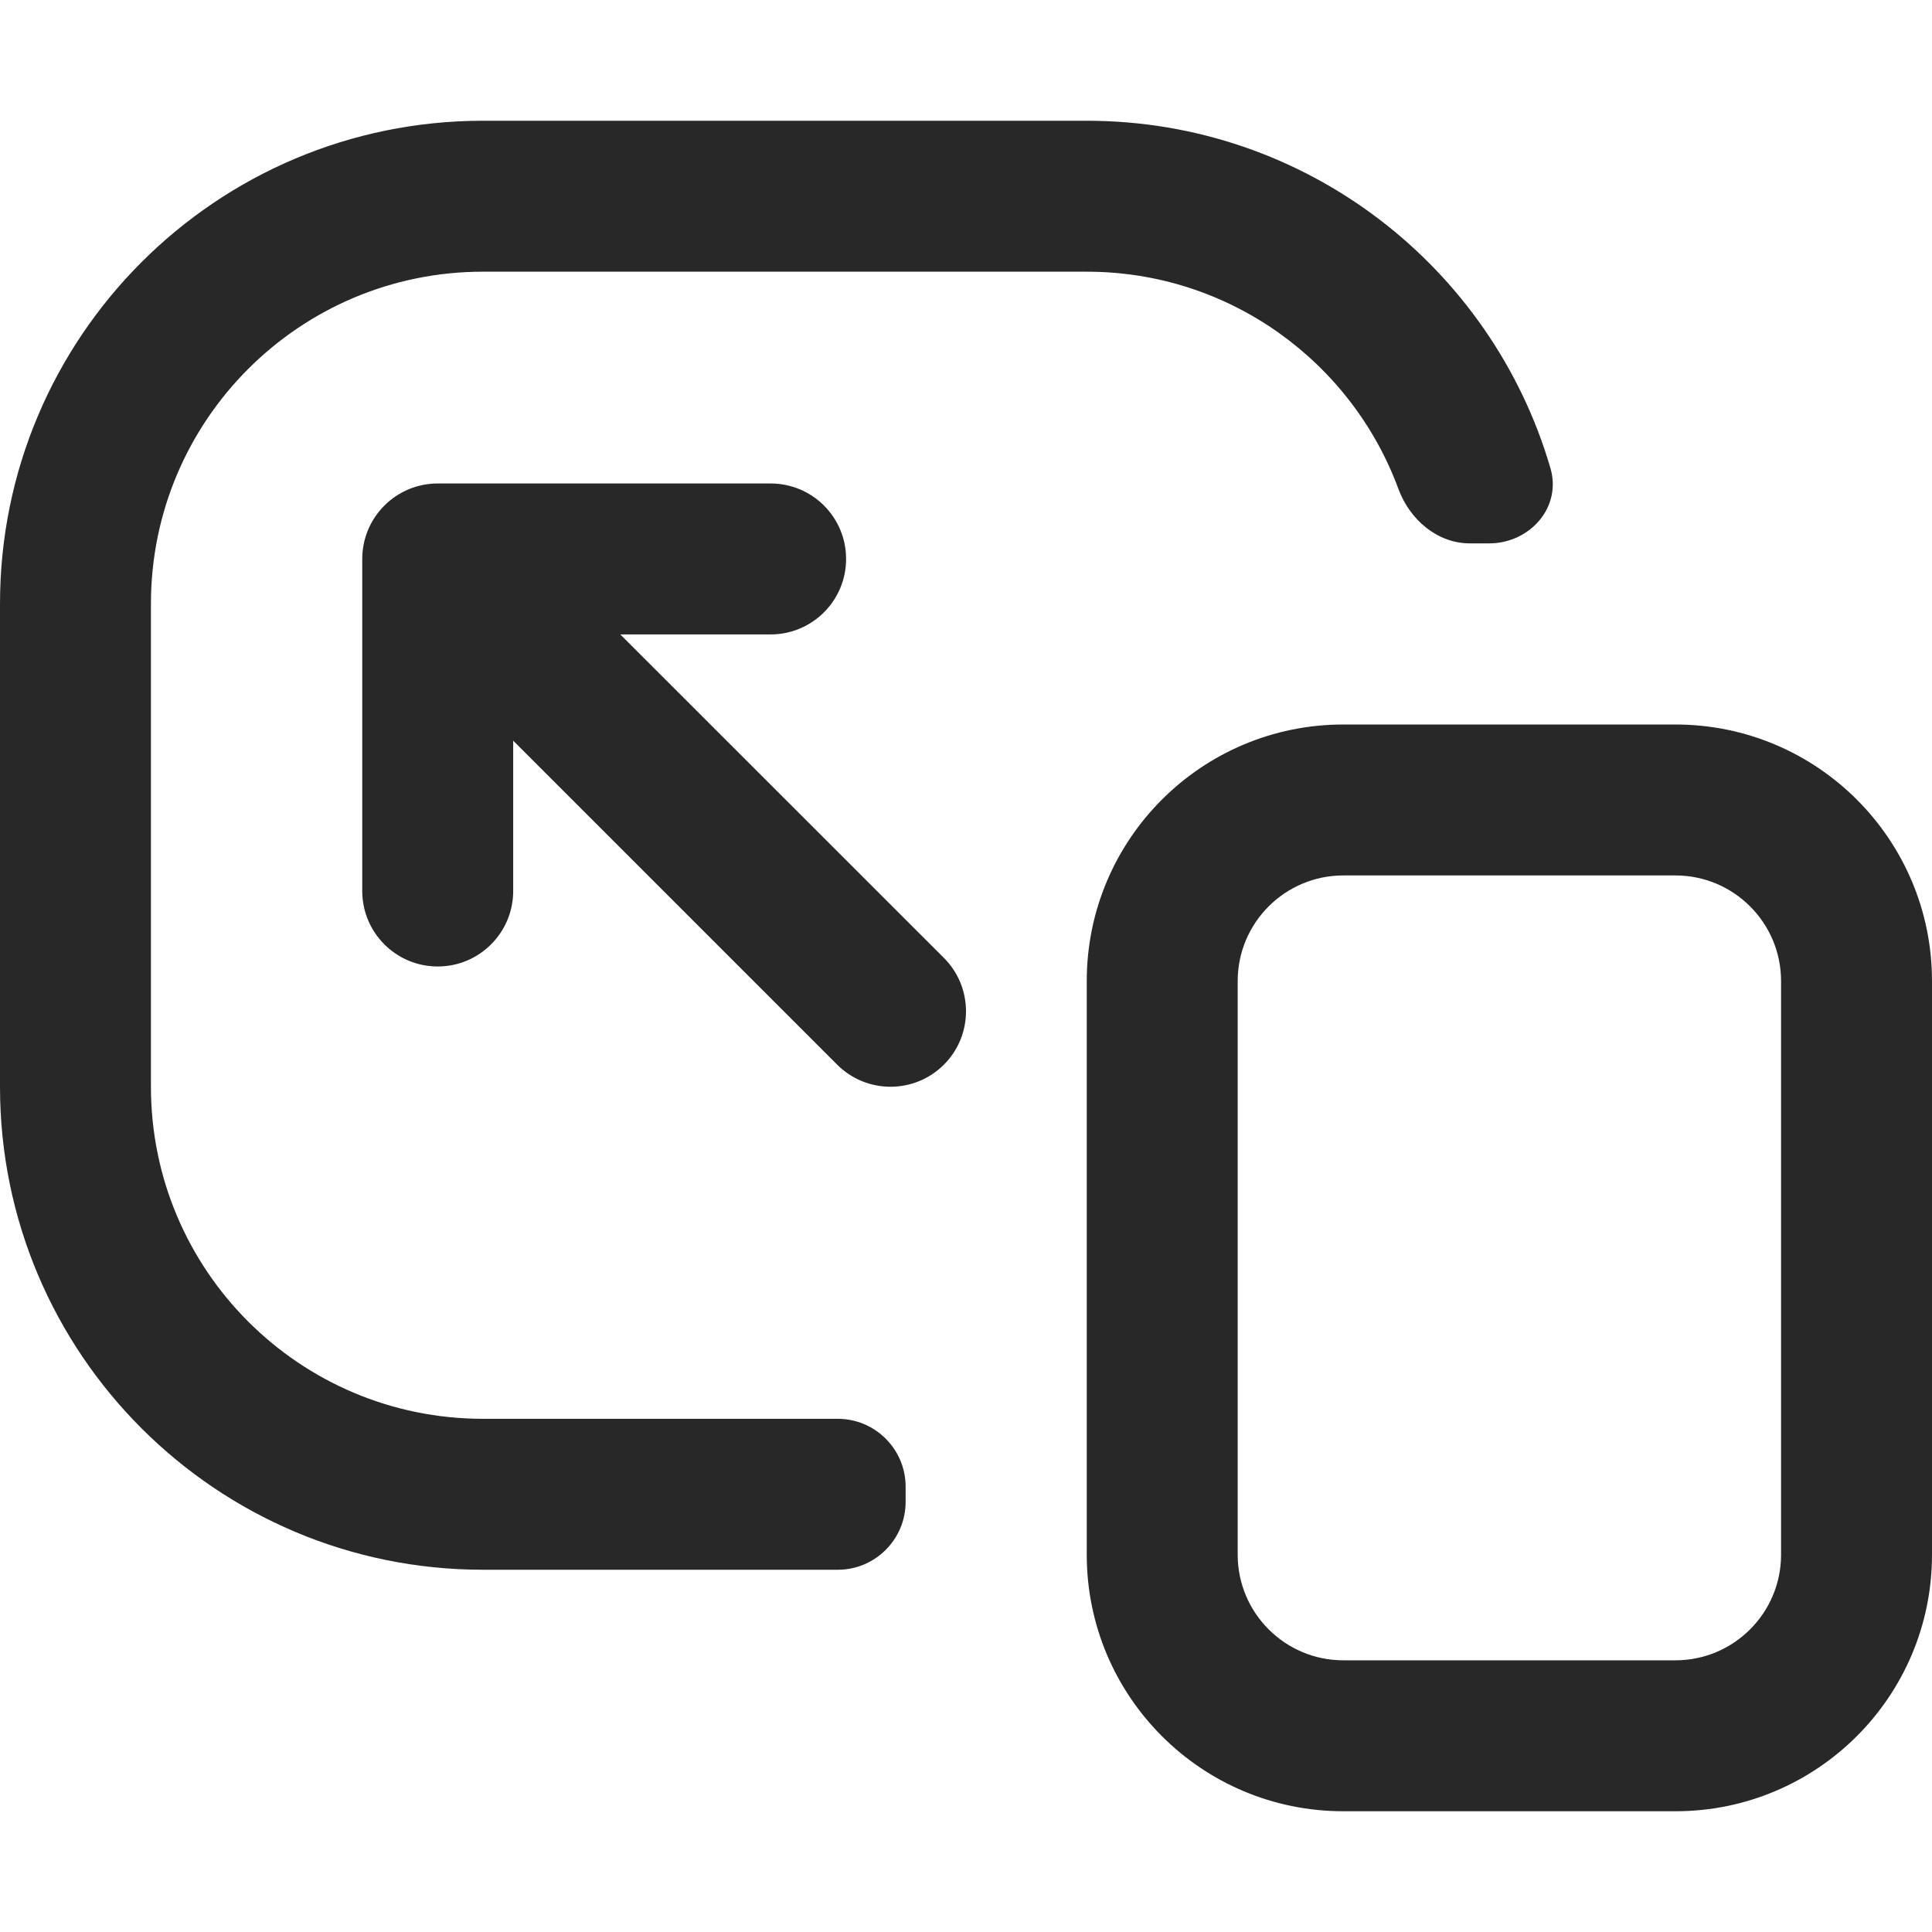
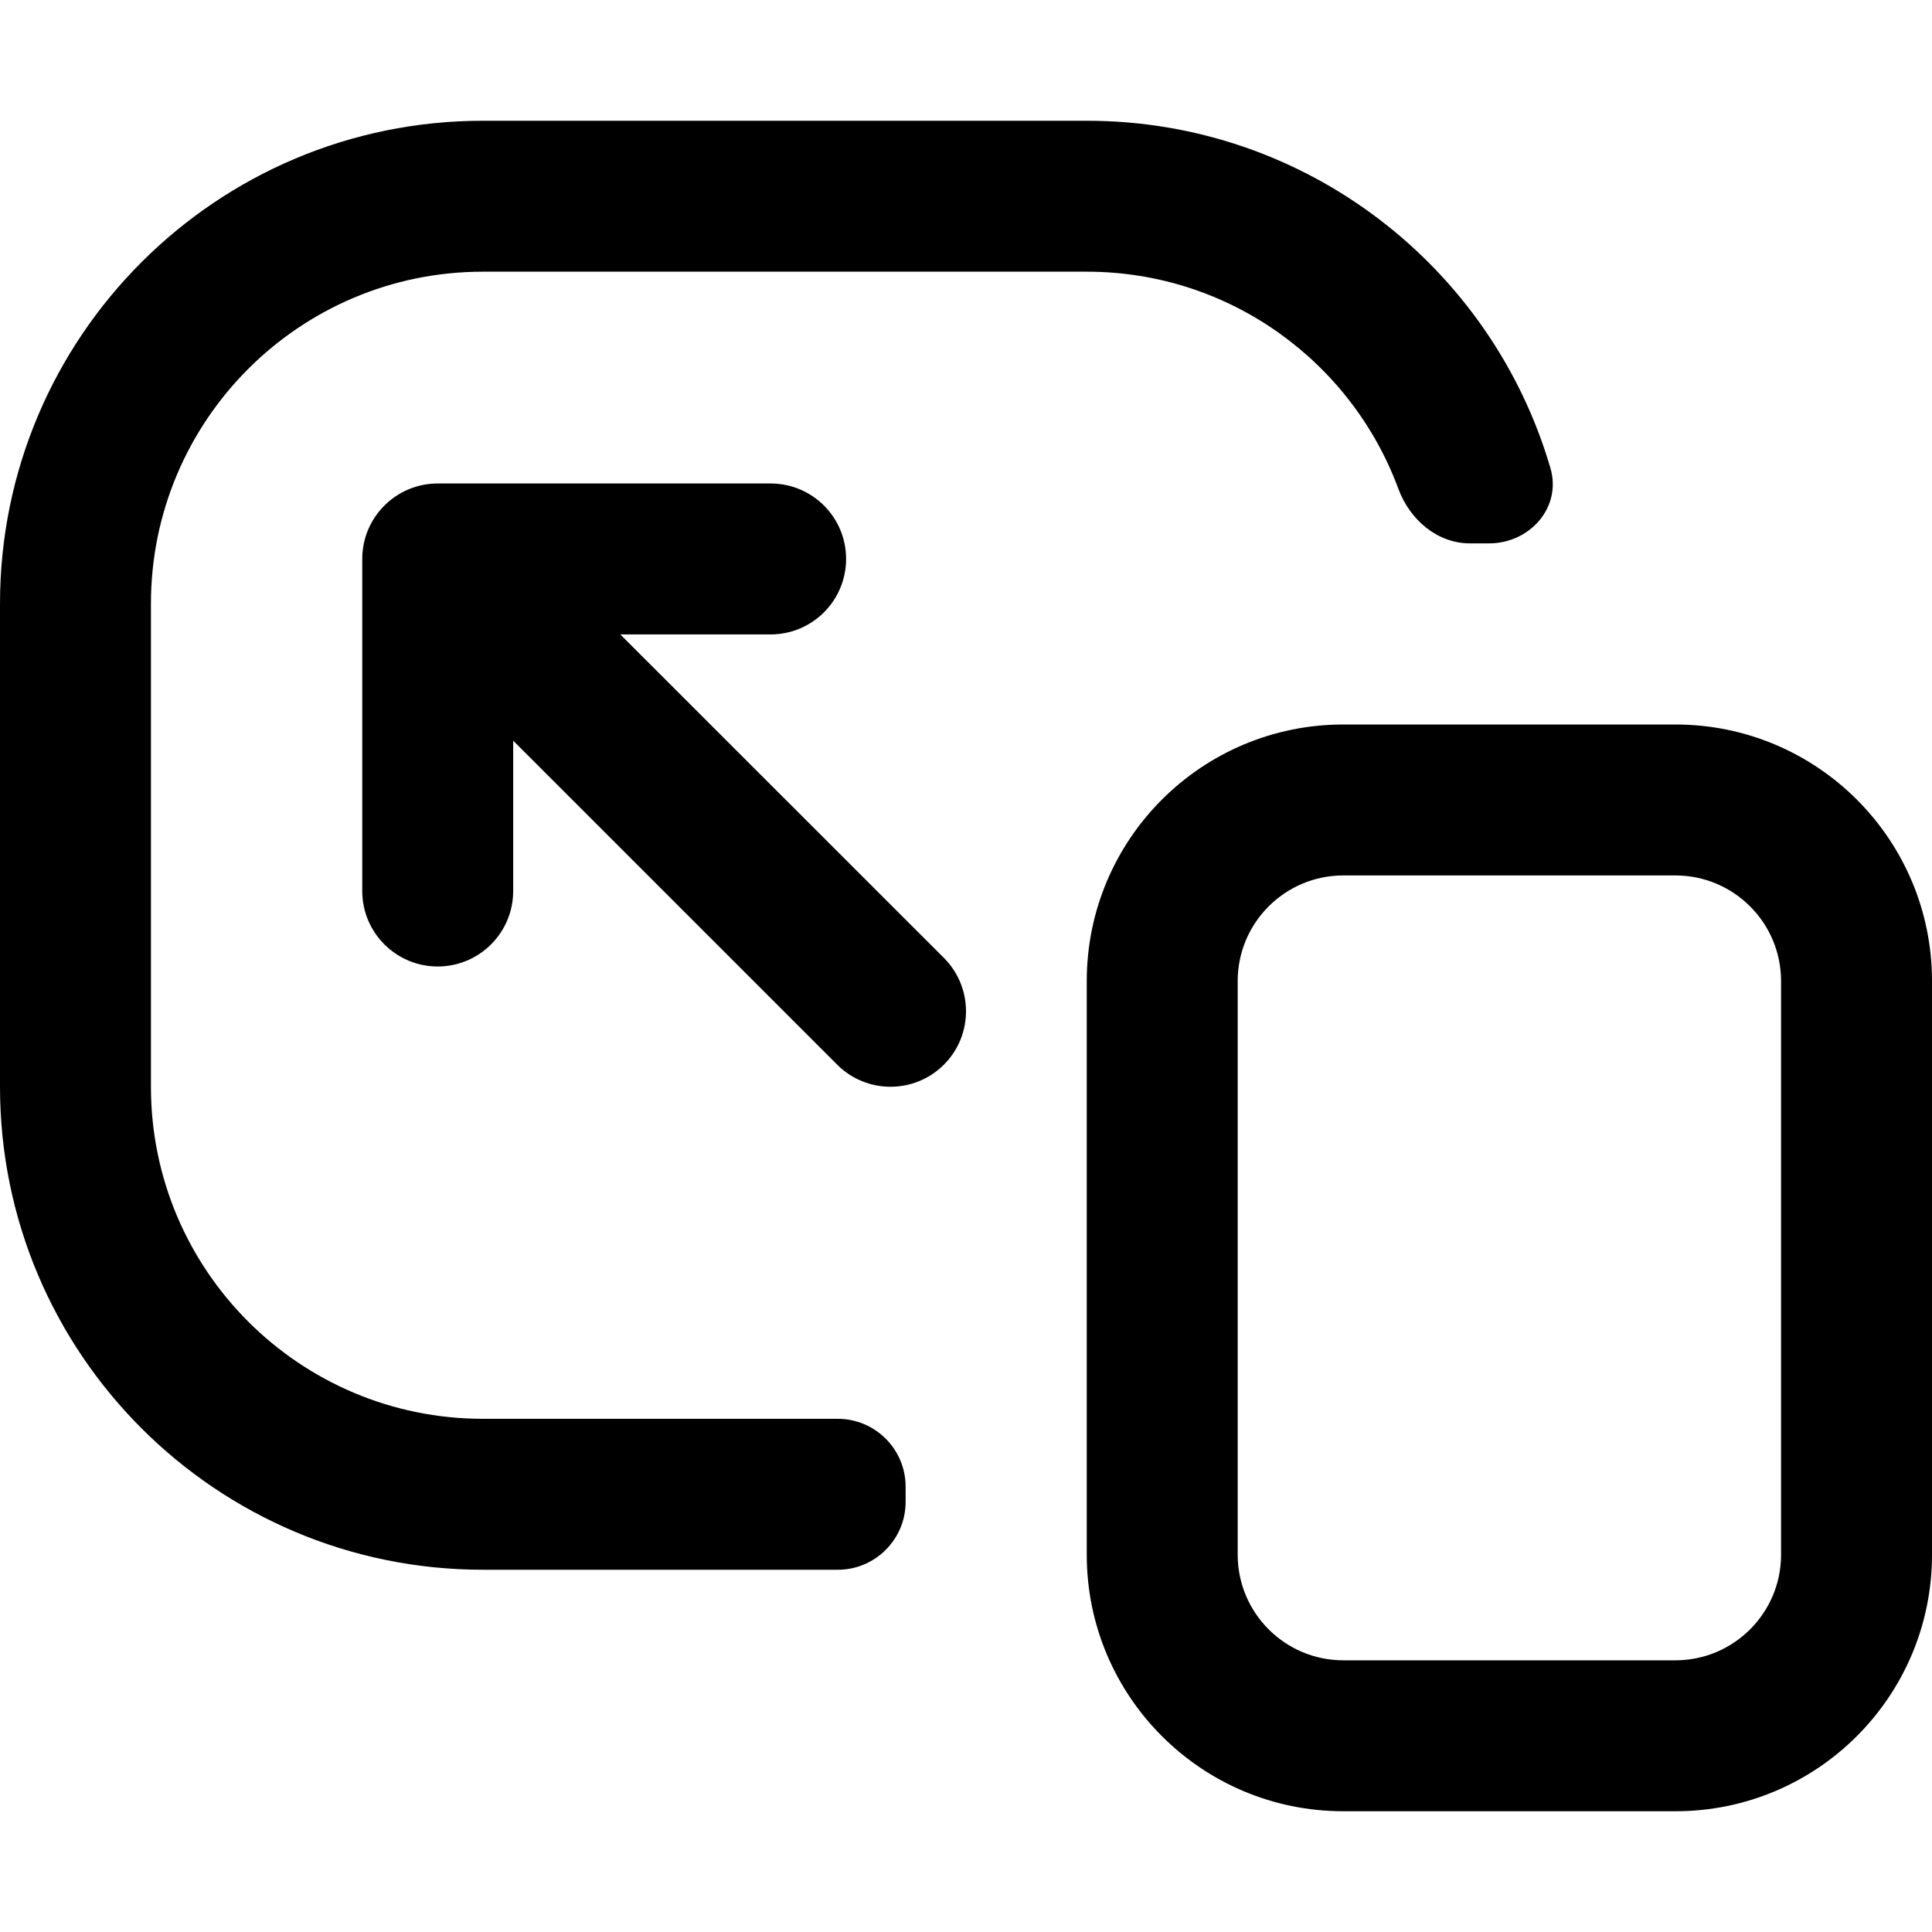
<svg xmlns="http://www.w3.org/2000/svg" width="16" height="16" viewBox="0 0 16 16" fill="none">
-   <path d="M13.875 6C15.049 6 16 6.951 16 8.125V12.875C16 14.049 15.049 15 13.875 15H11.125C9.951 15 9 14.049 9 12.875V8.125C9 6.951 9.951 6 11.125 6H13.875ZM11.125 7.25C10.642 7.25 10.25 7.642 10.25 8.125V12.875C10.25 13.358 10.642 13.75 11.125 13.75H13.875C14.358 13.75 14.75 13.358 14.75 12.875V8.125C14.75 7.642 14.358 7.25 13.875 7.25H11.125ZM9 1C10.819 1 12.355 2.214 12.84 3.877C12.935 4.201 12.67 4.5 12.332 4.5H12.173C11.902 4.5 11.675 4.303 11.581 4.049C11.194 2.999 10.184 2.25 9 2.25H4C2.481 2.25 1.25 3.481 1.25 5V9C1.25 10.519 2.481 11.75 4 11.75H6.938C7.248 11.75 7.5 12.002 7.5 12.312V12.438C7.5 12.748 7.248 13 6.938 13H4C1.791 13 0 11.209 0 9V5C1.28861e-07 2.791 1.791 1 4 1H9ZM6.382 4.004C6.727 4.004 7.007 4.283 7.007 4.629C7.007 4.974 6.727 5.254 6.382 5.254H5.137L7.817 7.933C8.061 8.177 8.061 8.573 7.817 8.817C7.573 9.061 7.177 9.061 6.933 8.817L4.25 6.134V7.379C4.25 7.724 3.97 8.004 3.625 8.004C3.28 8.004 3 7.724 3 7.379V4.629C3 4.284 3.28 4.004 3.625 4.004H6.382Z" fill="black" fill-opacity="0.84" />
+   <path d="M13.875 6C15.049 6 16 6.951 16 8.125V12.875C16 14.049 15.049 15 13.875 15H11.125C9.951 15 9 14.049 9 12.875V8.125C9 6.951 9.951 6 11.125 6H13.875ZM11.125 7.25C10.642 7.25 10.25 7.642 10.25 8.125V12.875C10.25 13.358 10.642 13.75 11.125 13.75H13.875C14.358 13.75 14.75 13.358 14.75 12.875V8.125C14.75 7.642 14.358 7.25 13.875 7.25H11.125ZM9 1C10.819 1 12.355 2.214 12.84 3.877C12.935 4.201 12.67 4.5 12.332 4.5H12.173C11.902 4.5 11.675 4.303 11.581 4.049C11.194 2.999 10.184 2.25 9 2.25H4C2.481 2.25 1.25 3.481 1.25 5V9C1.25 10.519 2.481 11.75 4 11.75H6.938C7.248 11.75 7.5 12.002 7.5 12.312V12.438C7.5 12.748 7.248 13 6.938 13H4C1.791 13 0 11.209 0 9V5C1.28861e-07 2.791 1.791 1 4 1H9ZM6.382 4.004C6.727 4.004 7.007 4.283 7.007 4.629C7.007 4.974 6.727 5.254 6.382 5.254H5.137L7.817 7.933C8.061 8.177 8.061 8.573 7.817 8.817C7.573 9.061 7.177 9.061 6.933 8.817L4.25 6.134V7.379C4.25 7.724 3.97 8.004 3.625 8.004C3.28 8.004 3 7.724 3 7.379V4.629C3 4.284 3.28 4.004 3.625 4.004H6.382Z" fill="black" />
</svg>
